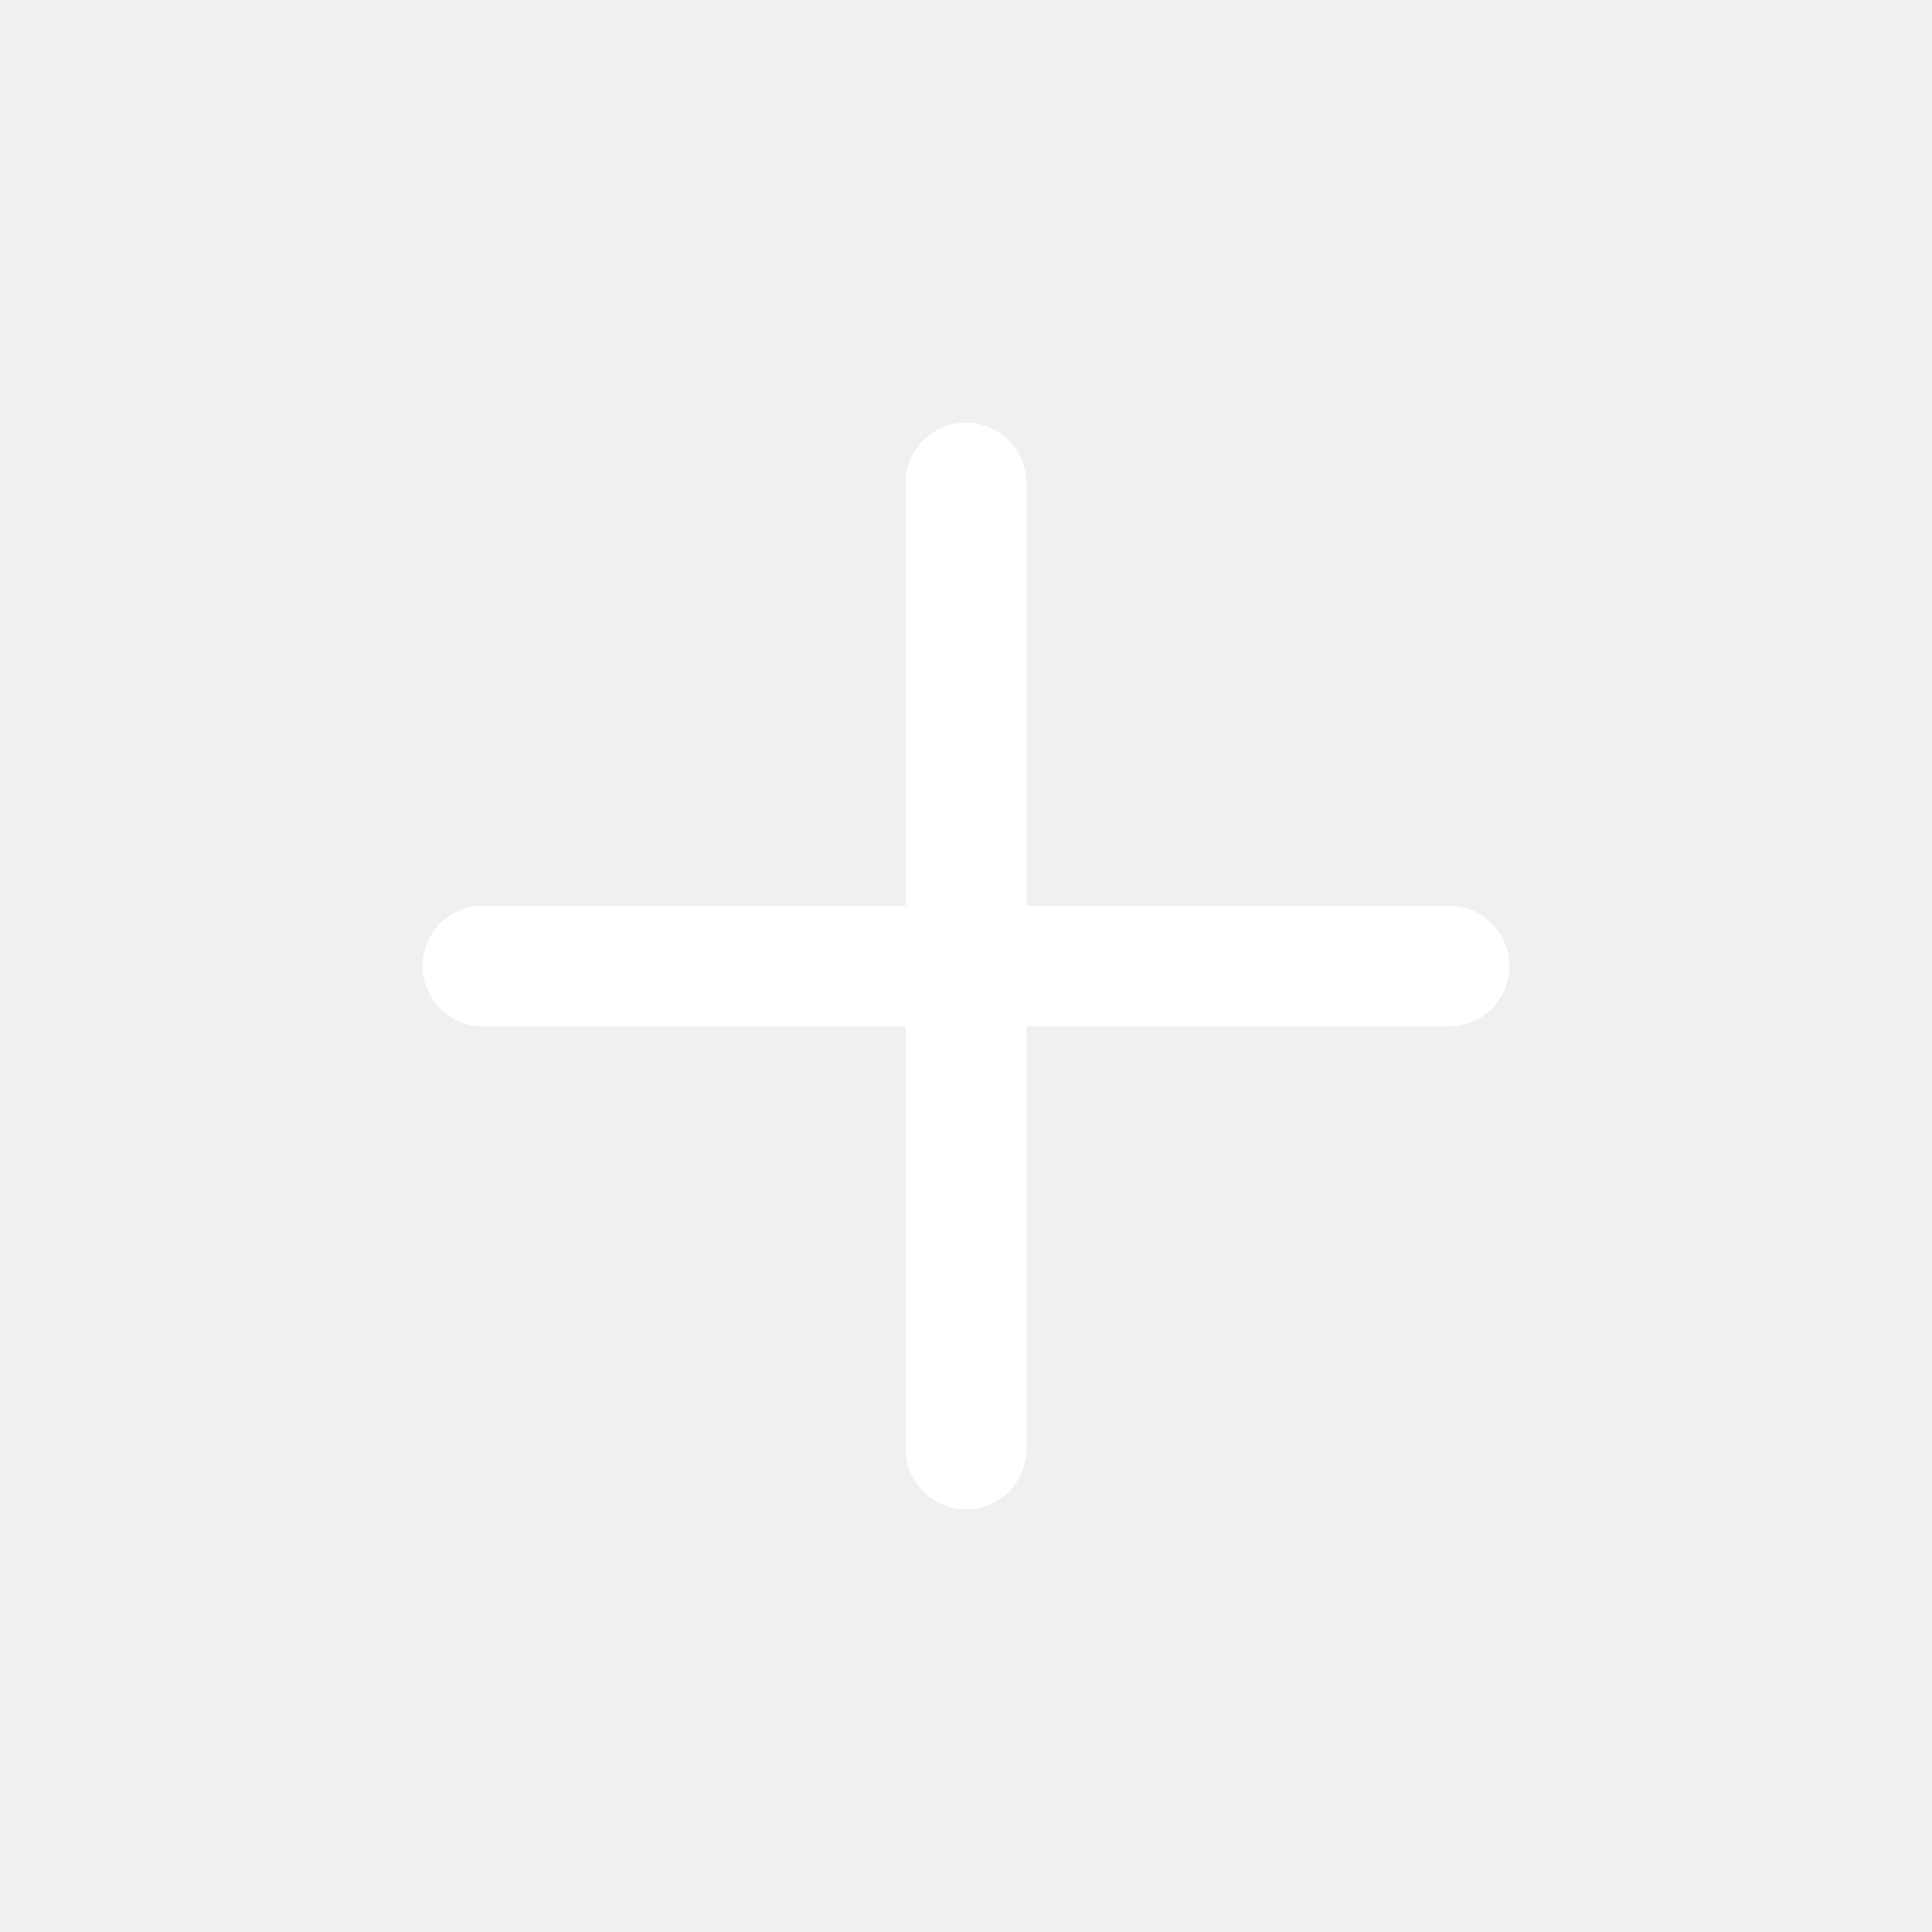
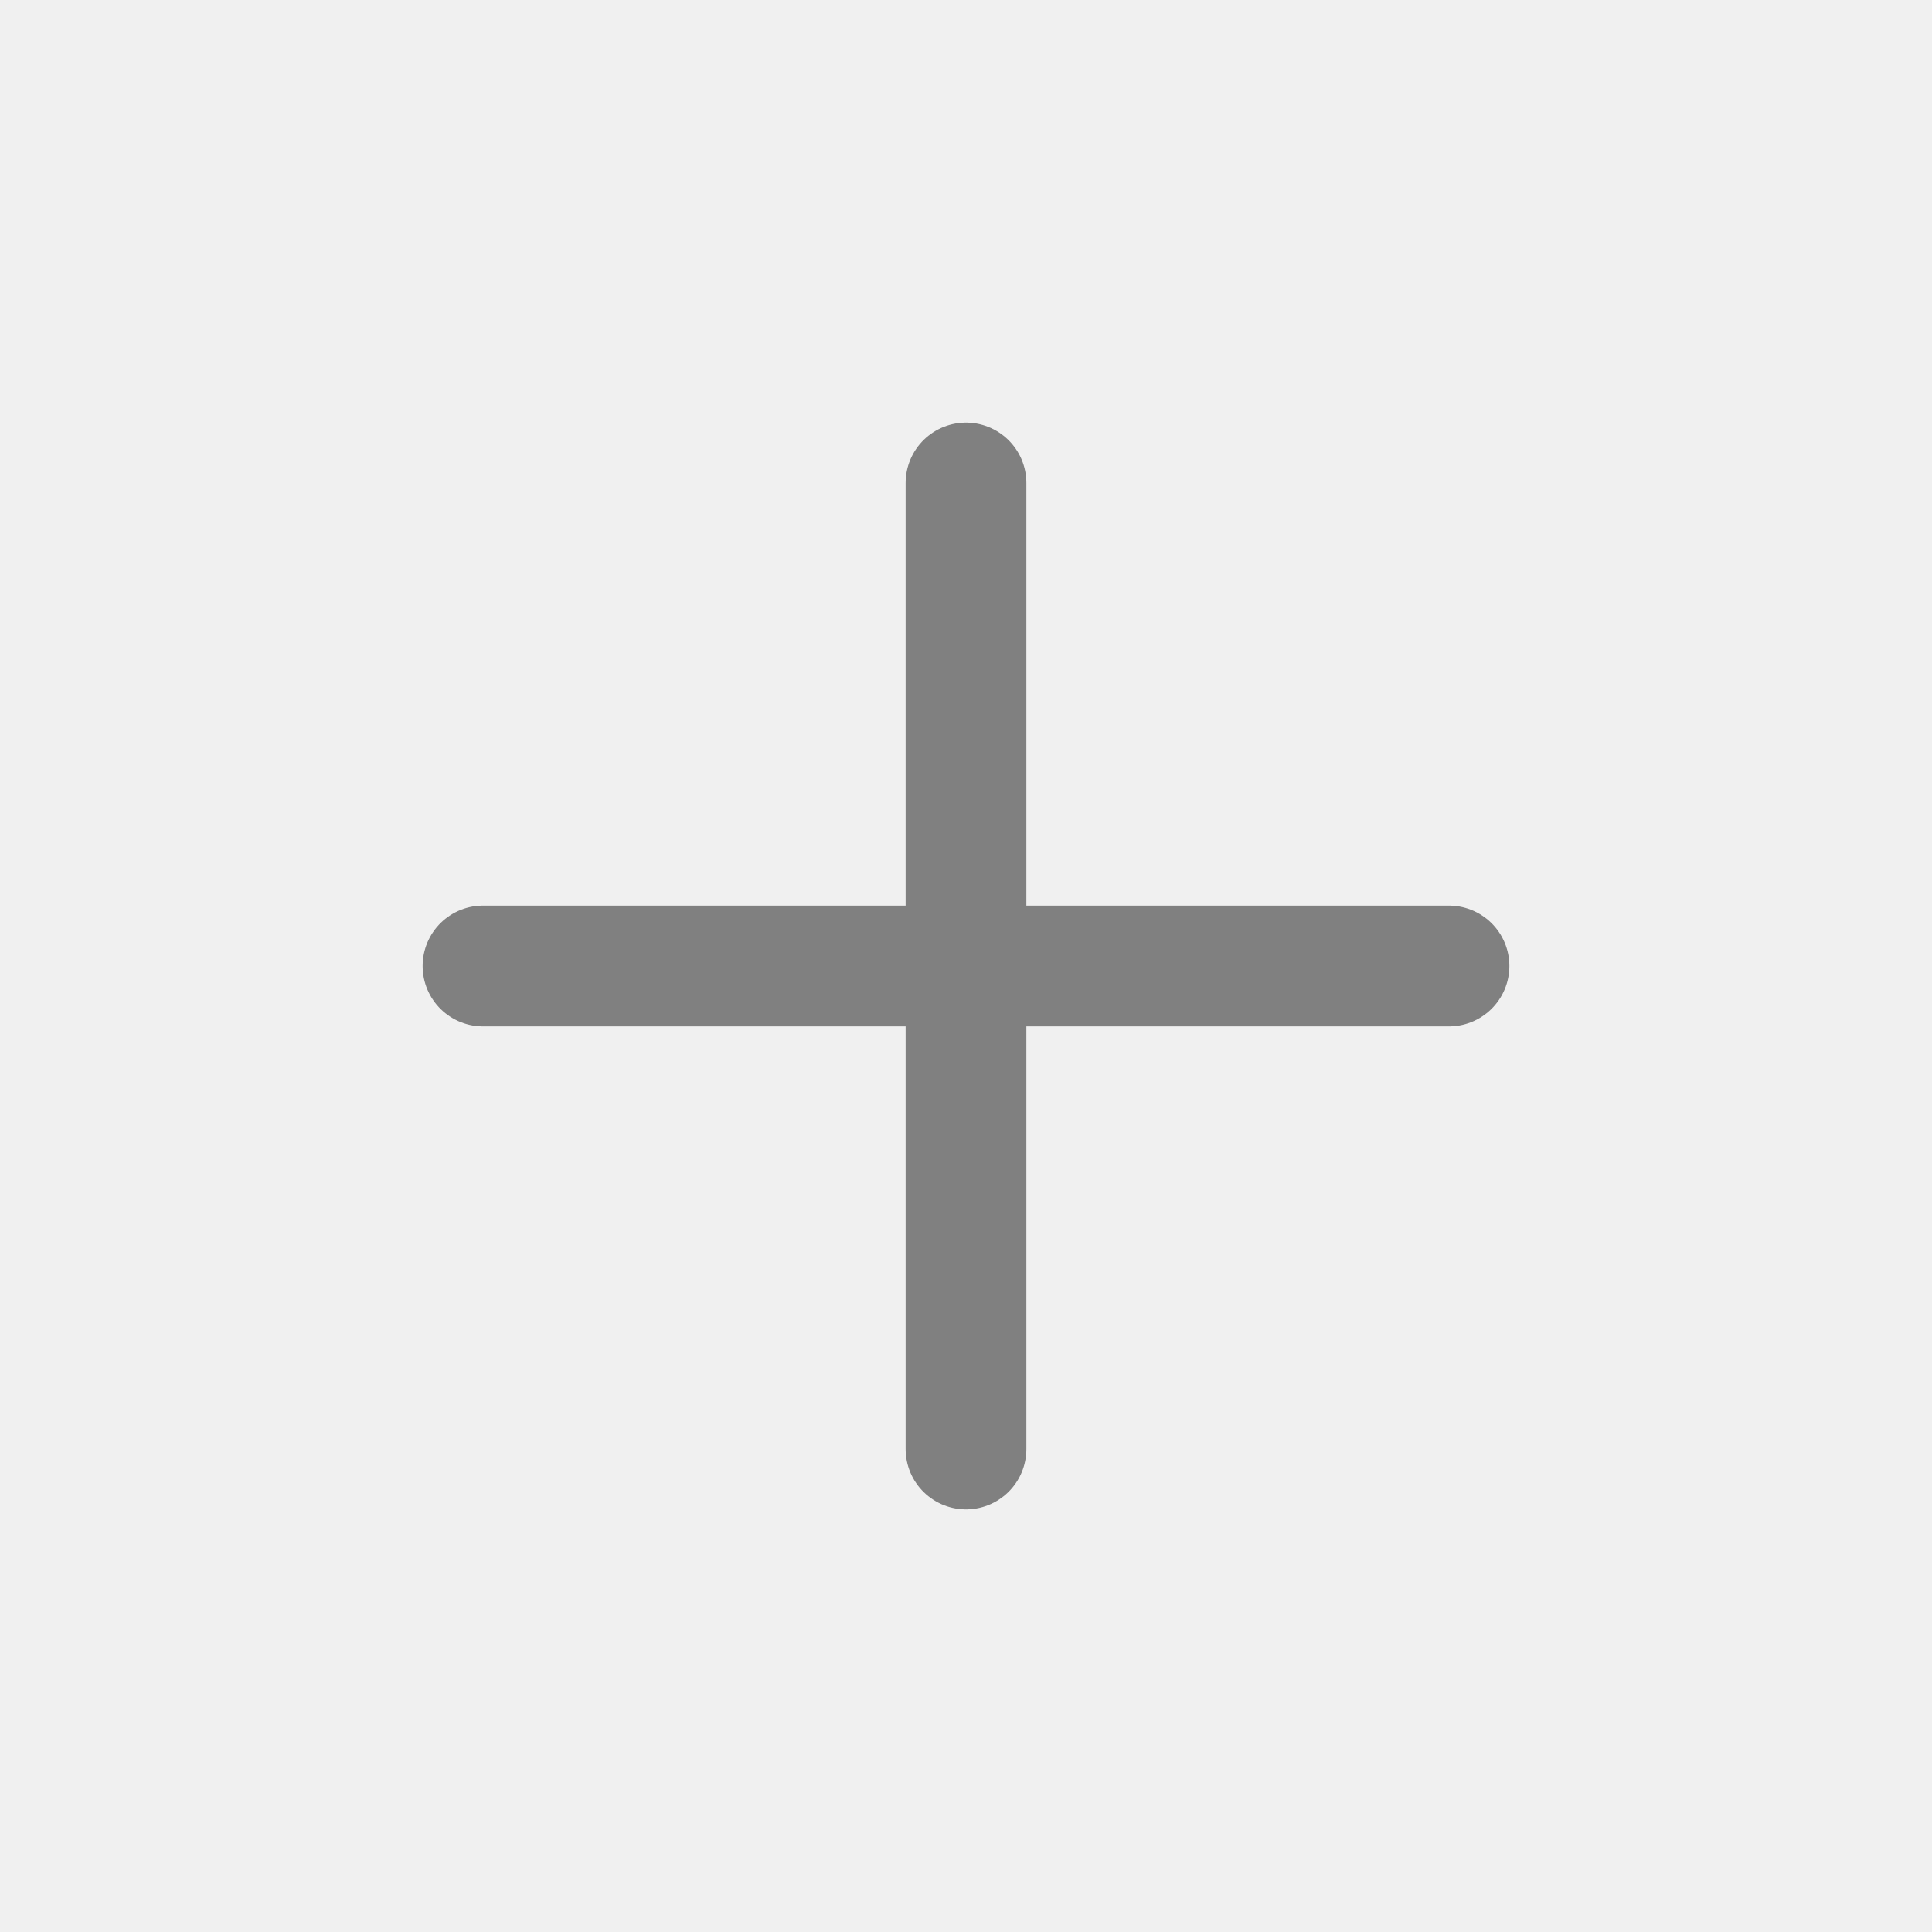
<svg xmlns="http://www.w3.org/2000/svg" width="800px" height="800px" viewBox="0 0 24 24" fill="none">
-   <path d="M6 12H18" stroke="#ffffff" stroke-width="1.5" stroke-linecap="round" stroke-linejoin="round" />
-   <path d="M12 18V6" stroke="#ffffff" stroke-width="1.5" stroke-linecap="round" stroke-linejoin="round" />
+   <path d="M6 12H18" stroke="#808080" stroke-width="1.5" stroke-linecap="round" stroke-linejoin="round" />
+   <path d="M12 18V6" stroke="#808080" stroke-width="1.5" stroke-linecap="round" stroke-linejoin="round" />
</svg>
